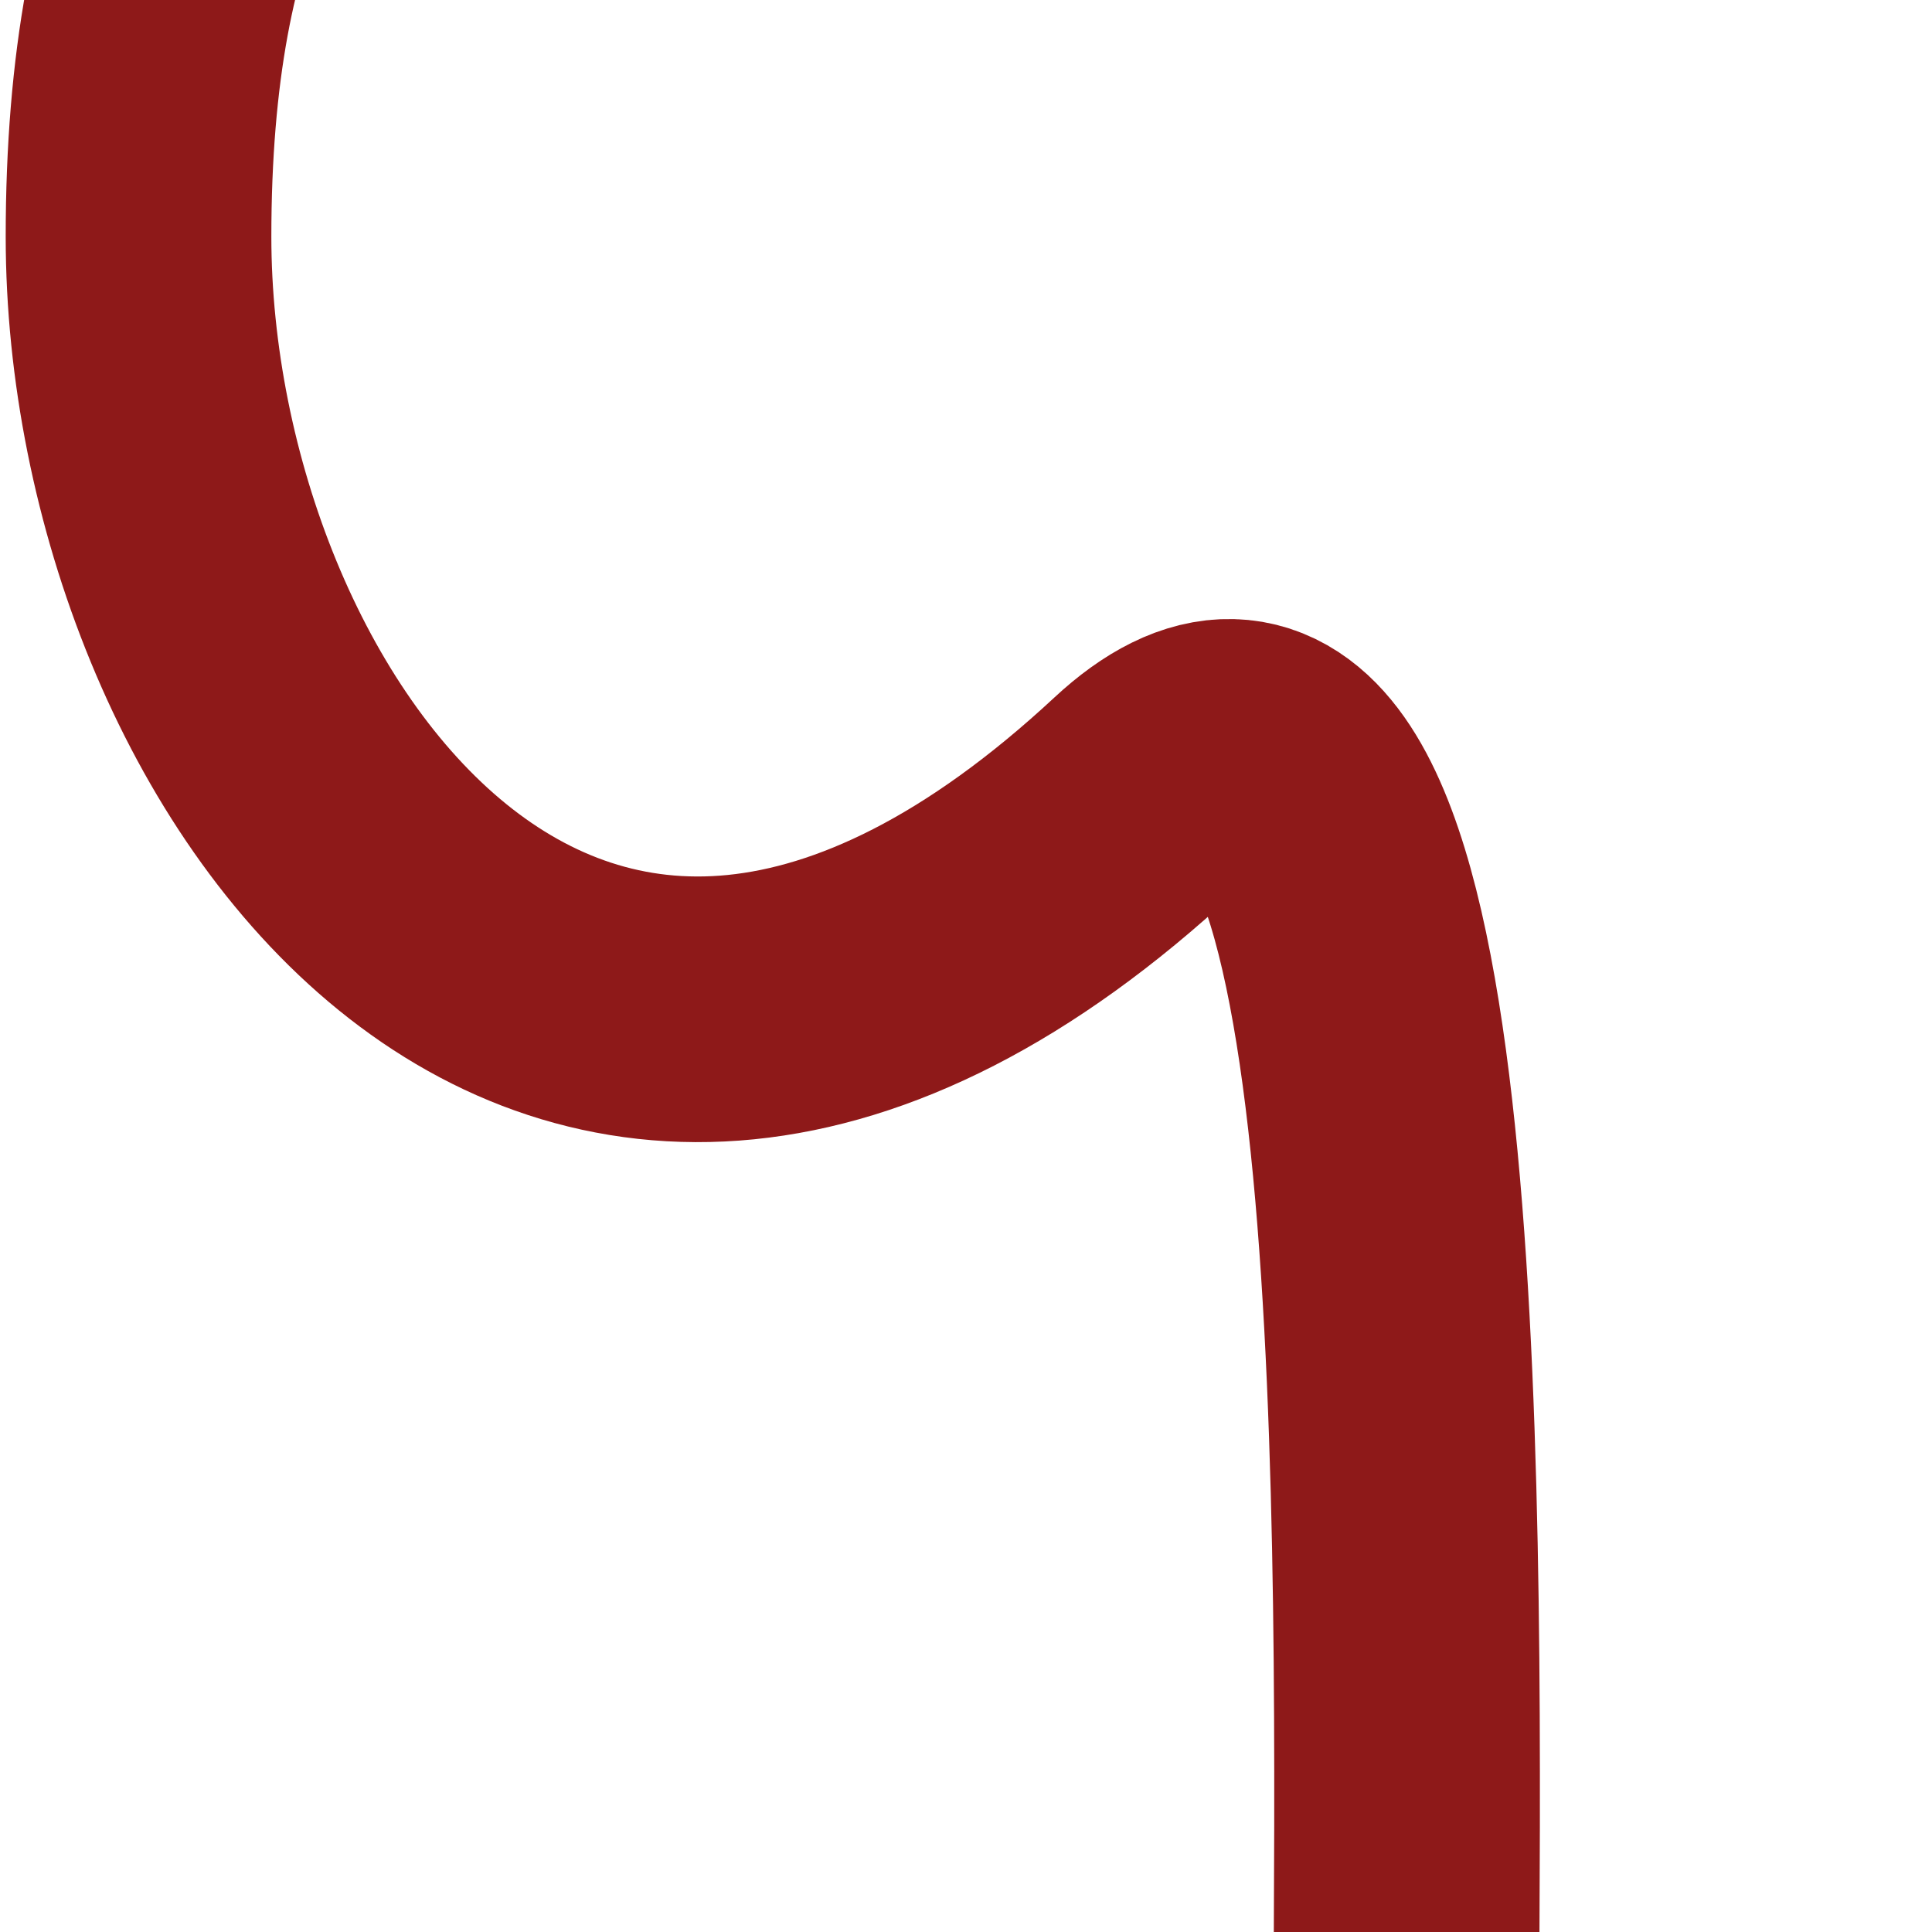
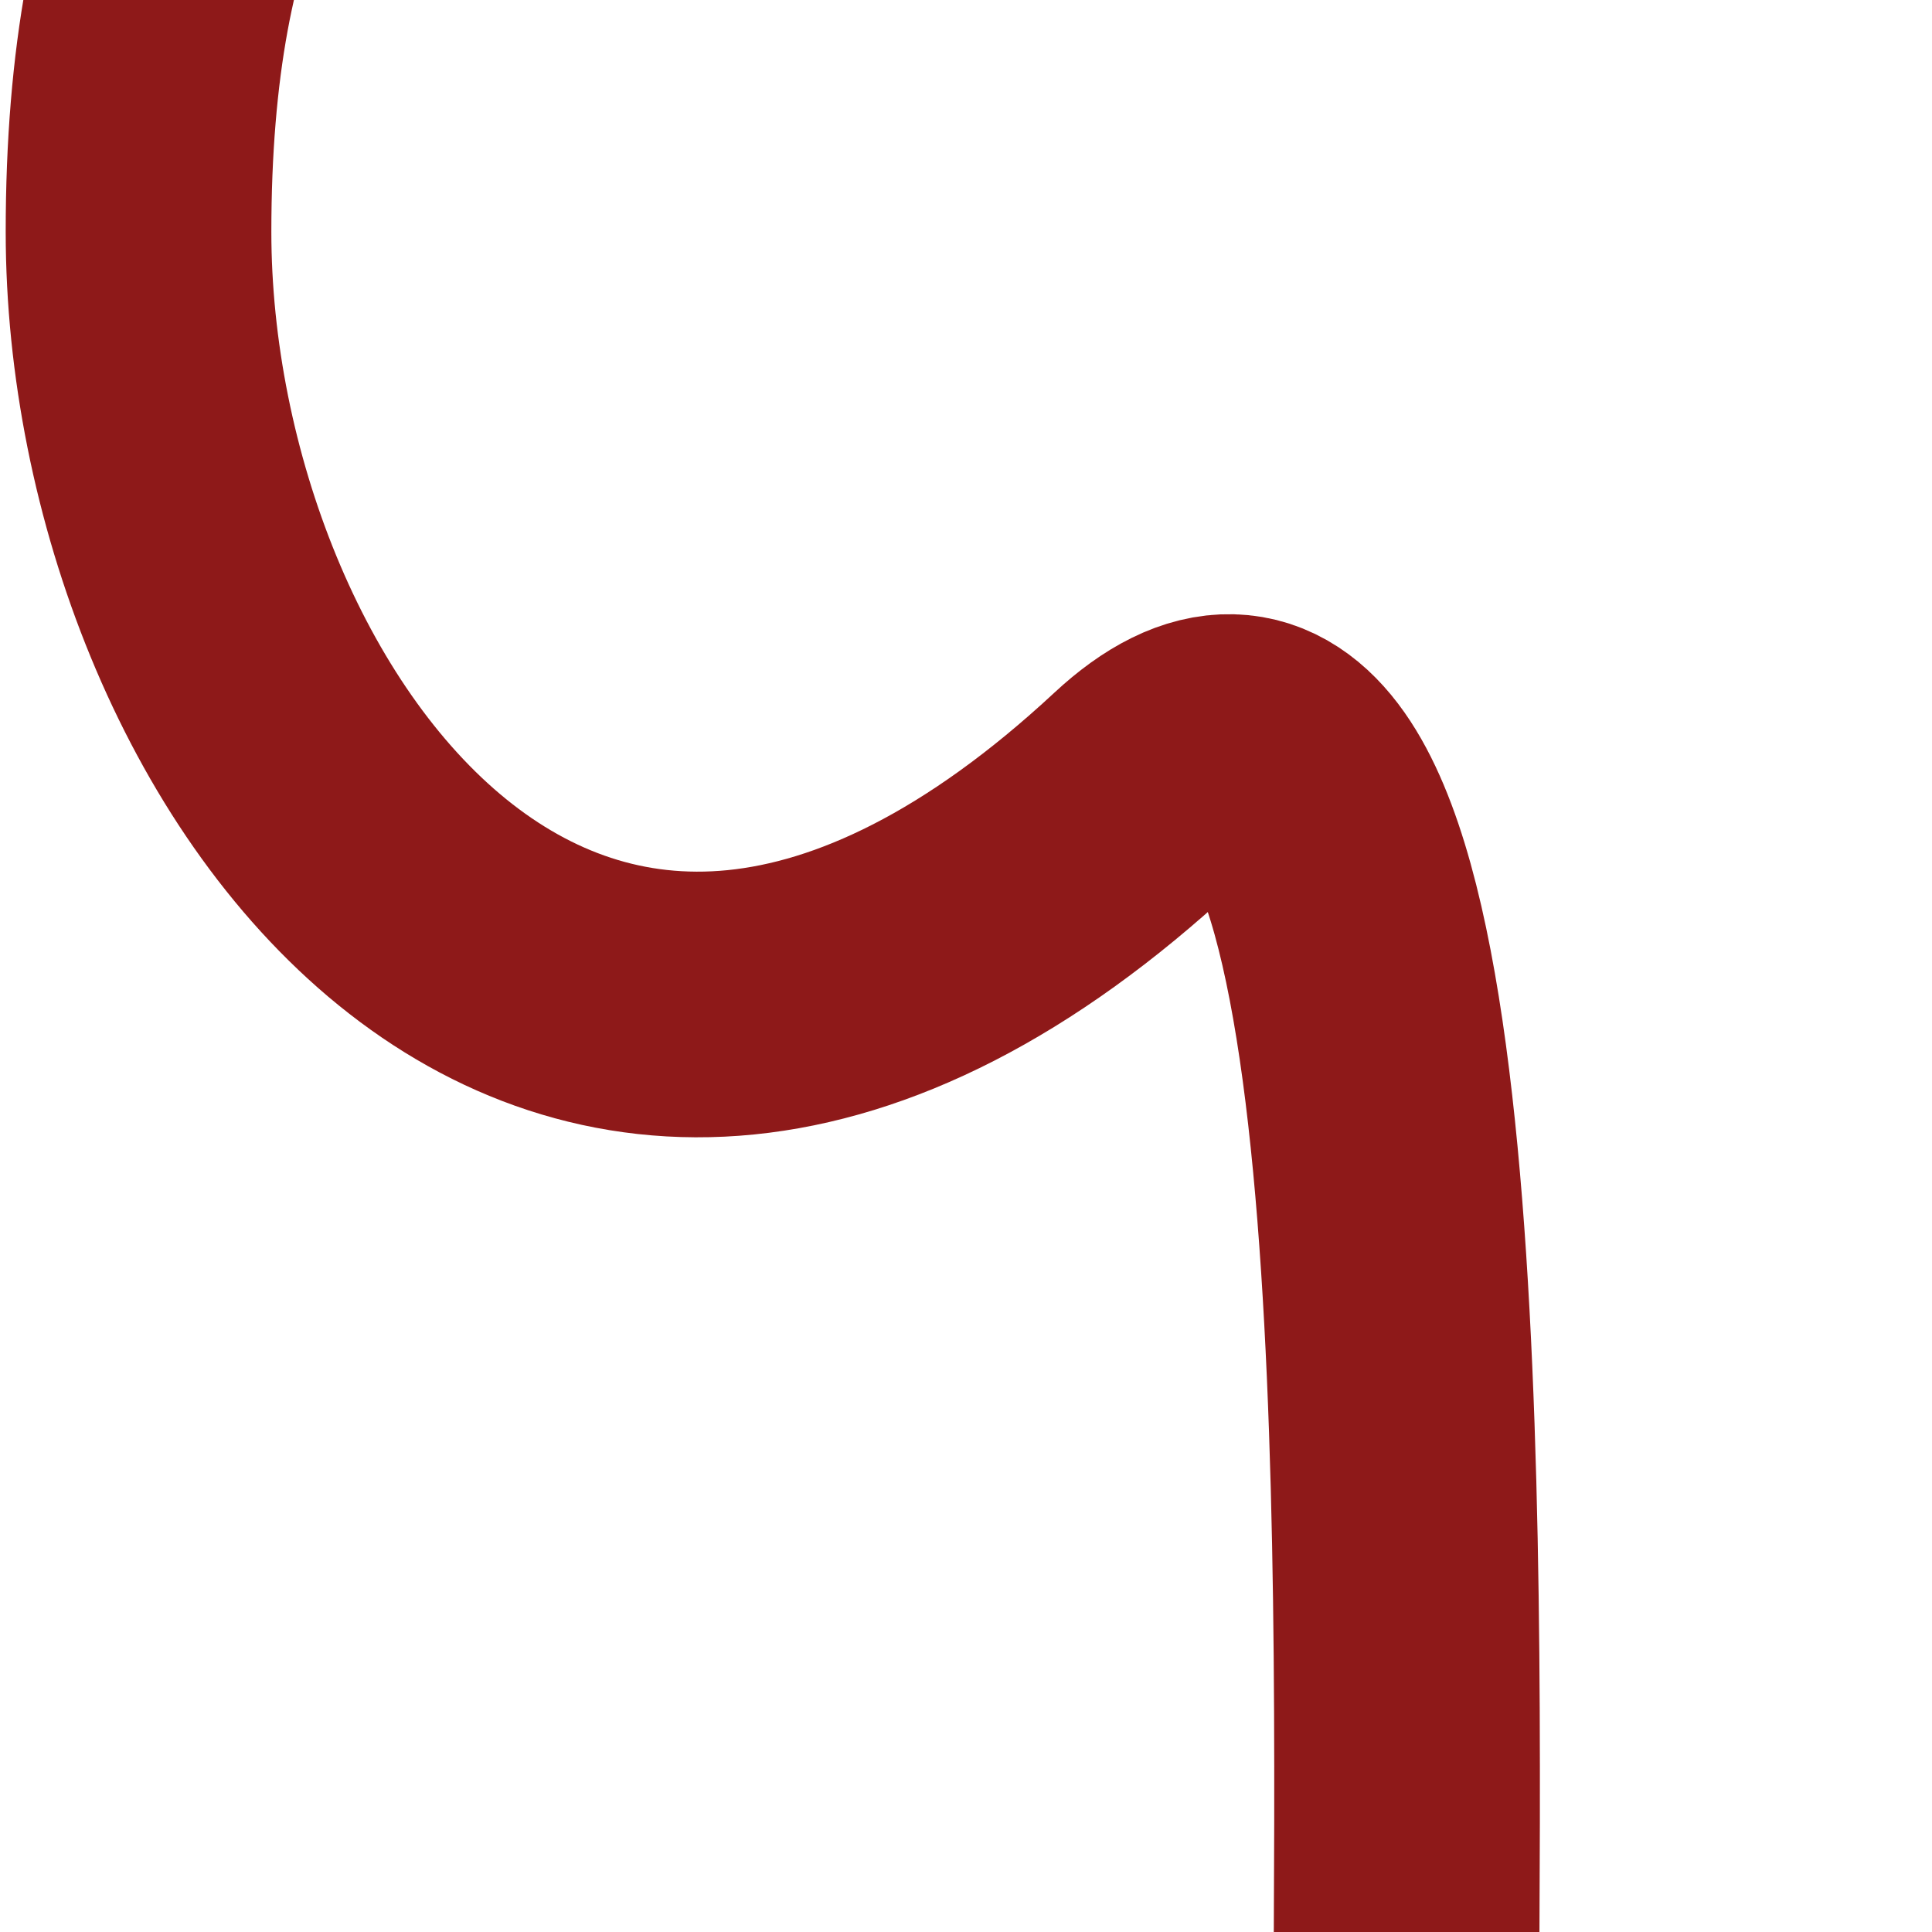
<svg xmlns="http://www.w3.org/2000/svg" id="Ebene_1" data-name="Ebene 1" viewBox="0 0 800 800">
  <defs>
    <style>.cls-1{fill:none;stroke:#8e1919;stroke-width:110px;}</style>
  </defs>
-   <path class="cls-1" d="M432.6-197.73C225.36-197.73,57.36-182,57.36,98,57.36,305.24,232,554,474,329.14,581.67,229.09,583.69,573.08,582.46,800c-.09,16-.19,31.39-.27,46q-.05,9-.09,17.65" />
+   <path class="cls-1" d="M432.6-199.73C225.36-199.73,57.36-184,57.36,96,57.36,303.24,232,552,474,327.14,581.67,227.09,583.69,571.08,582.46,798c-.09,16-.19,31.39-.27,46q-.05,9-.09,17.65" />
</svg>
